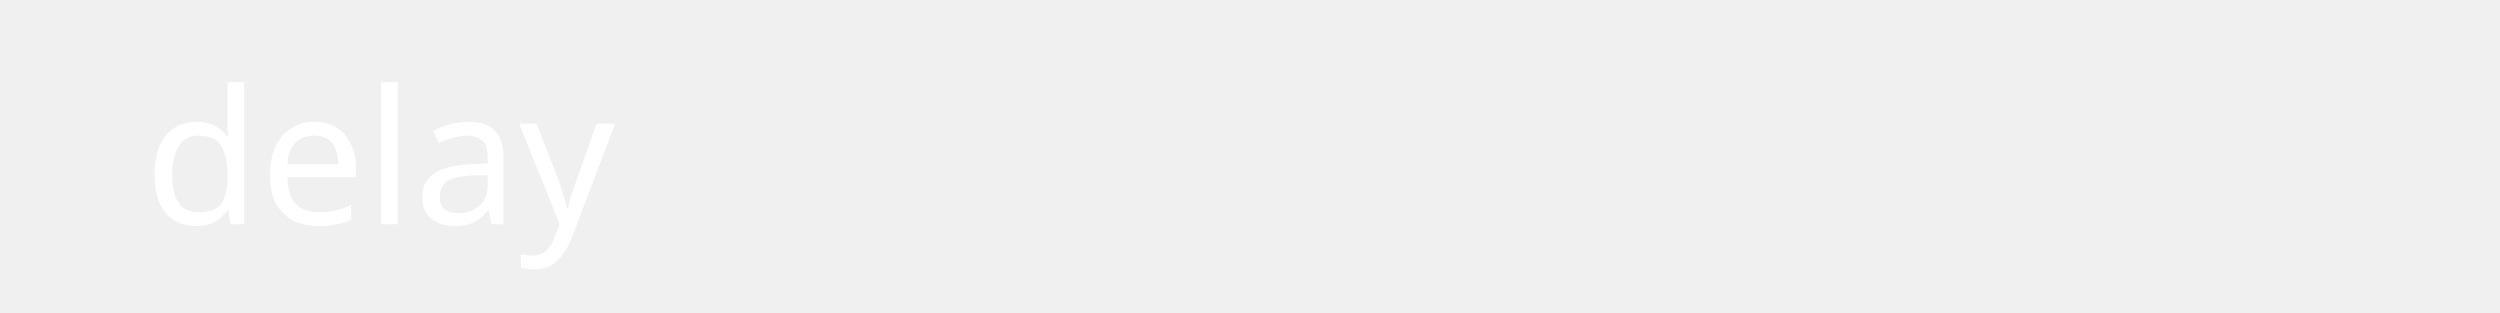
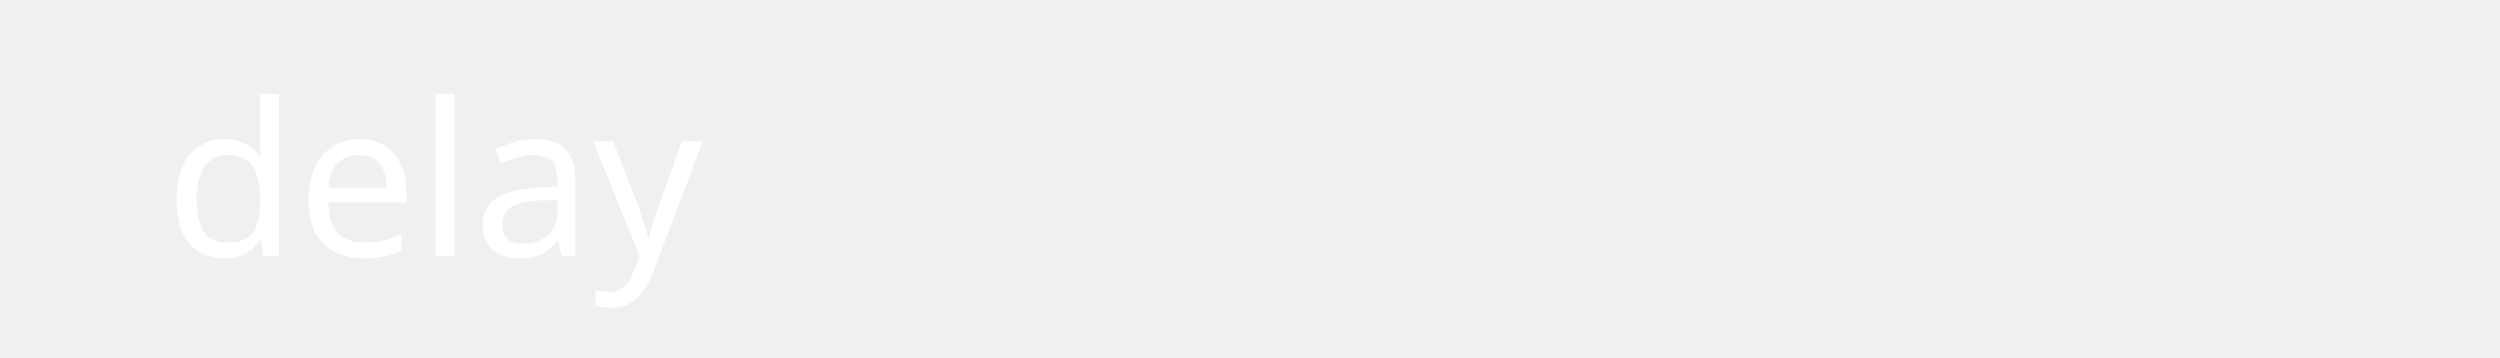
- <svg xmlns="http://www.w3.org/2000/svg" width="160" height="20" viewBox="0 0 42.333 5.292" version="1.1" id="svg907">
+ <svg xmlns="http://www.w3.org/2000/svg" width="140" height="20" viewBox="0 0 37.042 5.292" version="1.1" id="svg907">
  <defs id="defs901" />
  <g id="layer1">
    <text xml:space="preserve" style="font-size:3.175px;line-height:1.25;font-family:'Good Times';-inkscape-font-specification:'Good Times';fill:#ffffff;stroke-width:0.265" x="2.446" y="3.795" id="text1474">
      <tspan id="tspan1472" x="2.446" y="3.795" style="font-size:3.175px;fill:#ffffff;stroke-width:0.265">delay</tspan>
    </text>
  </g>
</svg>
